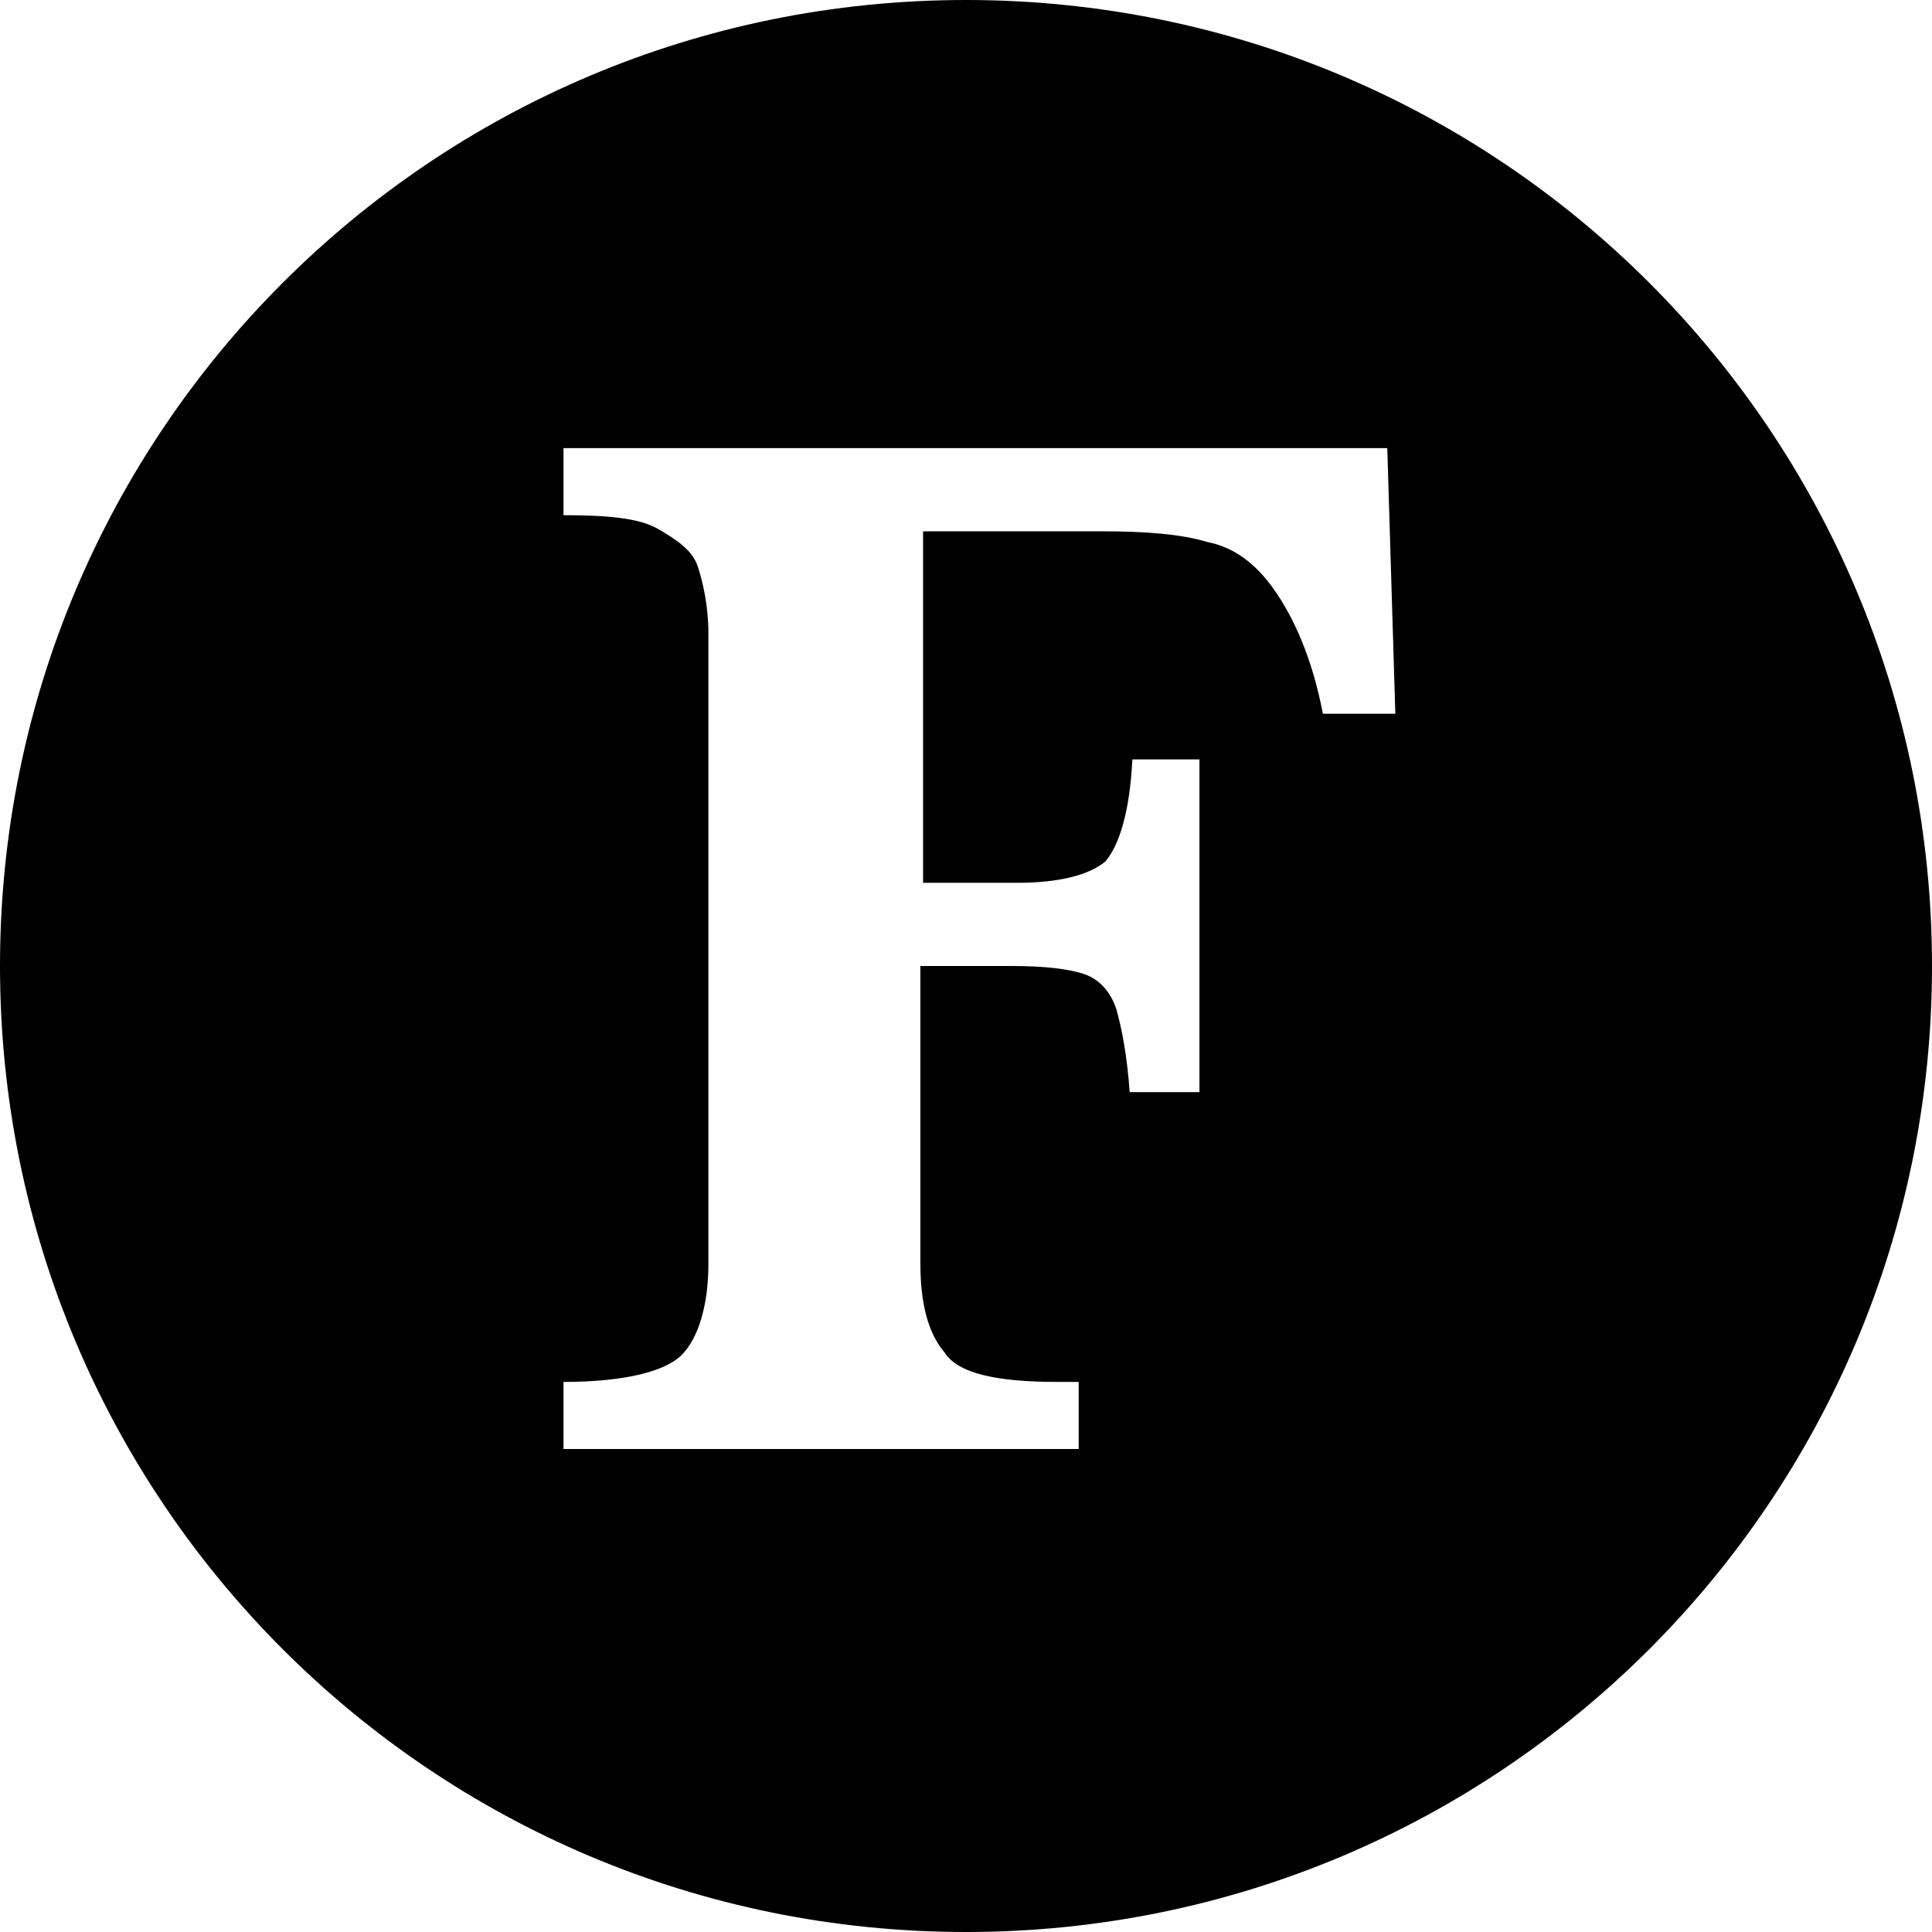
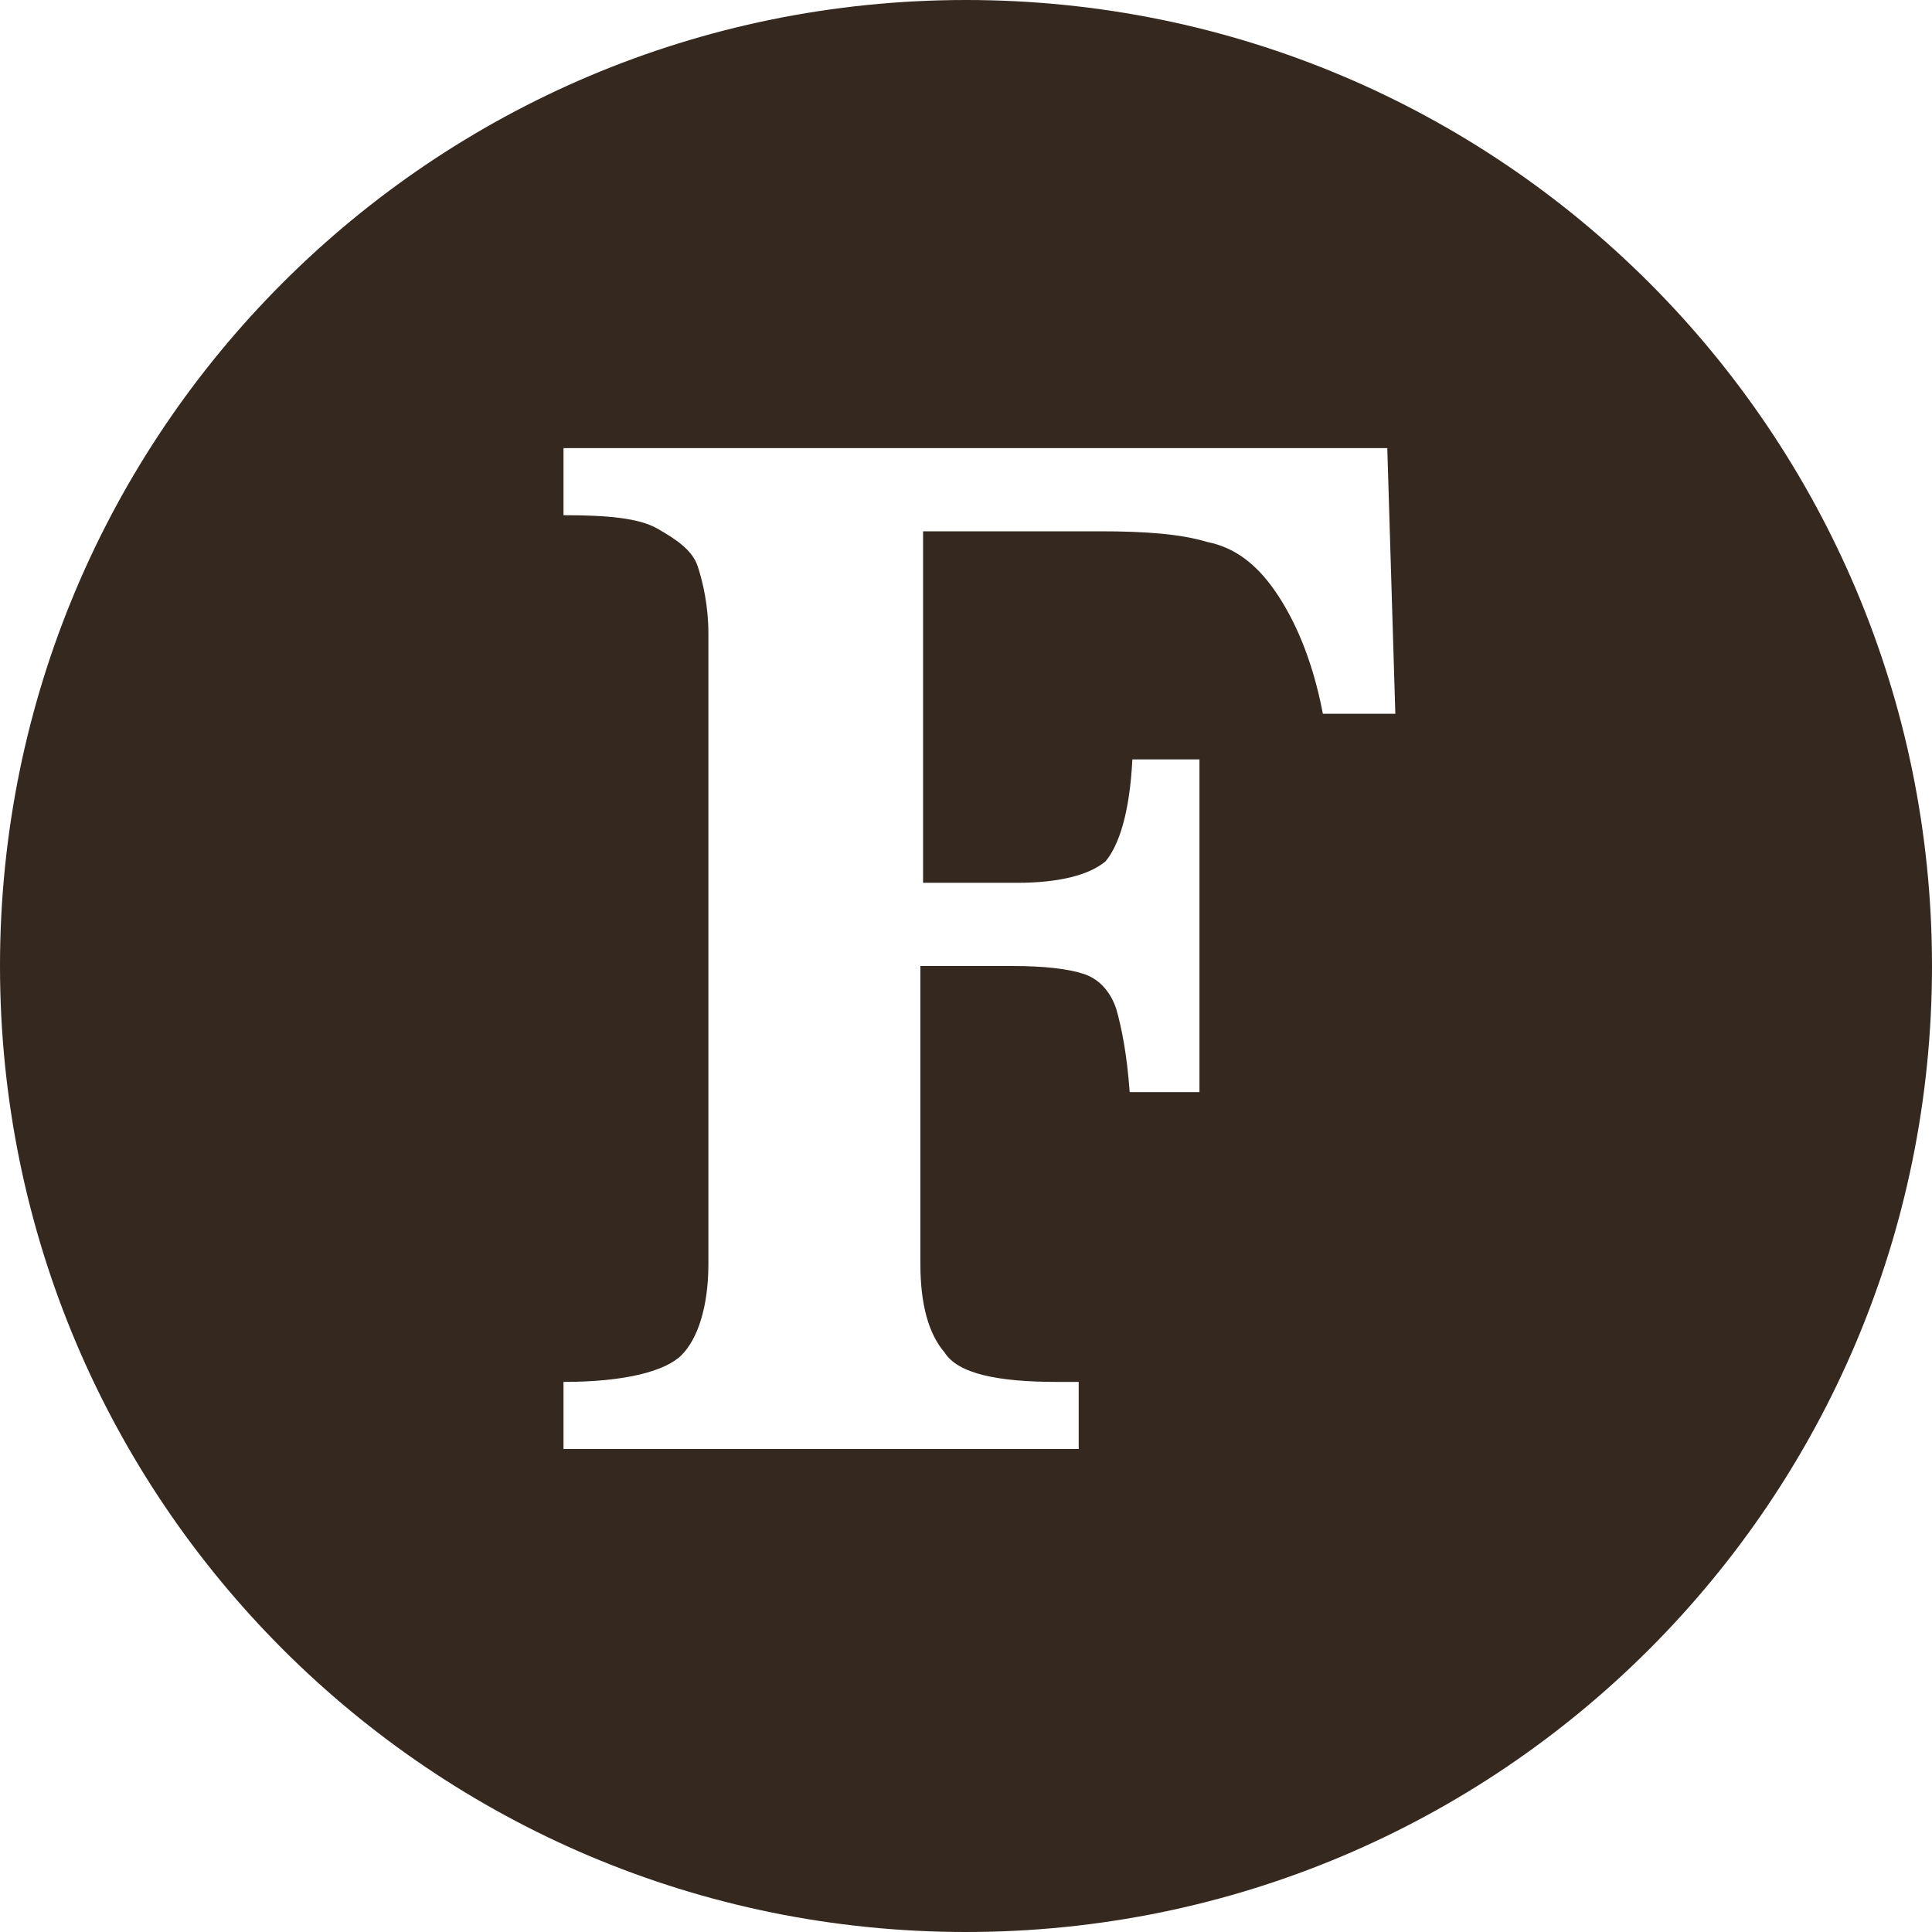
- <svg xmlns="http://www.w3.org/2000/svg" version="1.1" id="Layer_1" x="0px" y="0px" viewBox="0 0 72 72" style="enable-background:new 0 0 72 72;" xml:space="preserve">
-   <path d="M72,36c0,19.9-16.1,36-36,36S0,55.9,0,36S16.1,0,36,0S72,16.1,72,36z M51.7,16.7H21v2.5c1.6,0,2.8,0.1,3.5,0.5  s1.3,0.8,1.5,1.4s0.4,1.5,0.4,2.5v23.5c0,1.6-0.4,2.8-1,3.4s-2.1,1-4.4,1v2.5h19.2v-2.5h-0.8c-2.2,0-3.7-0.3-4.2-1.1  c-0.6-0.7-0.9-1.8-0.9-3.3V36h3.4c1.2,0,2.1,0.1,2.7,0.3c0.6,0.2,1,0.7,1.2,1.3c0.2,0.7,0.4,1.7,0.5,3.1h2.6V28.3h-2.5  c-0.1,2-0.5,3.2-1,3.8c-0.6,0.5-1.7,0.8-3.3,0.8h-3.5V19.8H41c1.7,0,3,0.1,4,0.4c1,0.2,1.8,0.8,2.5,1.8s1.4,2.5,1.8,4.6H52  L51.7,16.7z" />
+ <svg xmlns="http://www.w3.org/2000/svg" version="1.1" id="Layer_1" x="0px" y="0px" viewBox="0 72 576 576" enable-background="new 0 72 576 576" xml:space="preserve">
+   <path fill="#35281E" d="M576,360c0,159.2-128.8,288-288,288S0,519.2,0,360S128.8,72,288,72S576,200.8,576,360z M413.6,205.6H168v20  c12.8,0,22.4,0.8,28,4s10.4,6.4,12,11.2s3.2,12,3.2,20v188c0,12.8-3.2,22.4-8,27.2s-16.8,8-35.2,8v20h153.6v-20h-6.4  c-17.6,0-29.6-2.4-33.6-8.8c-4.8-5.6-7.2-14.4-7.2-26.4V360h27.2c9.6,0,16.8,0.8,21.6,2.4c4.8,1.6,8,5.6,9.6,10.4  c1.6,5.6,3.2,13.6,4,24.8h20.8v-99.2h-20c-0.8,16-4,25.6-8,30.4c-4.8,4-13.6,6.4-26.4,6.4h-28V230.4H328c13.6,0,24,0.8,32,3.2  c8,1.6,14.4,6.4,20,14.4s11.2,20,14.4,36.8H416L413.6,205.6z" />
</svg>
